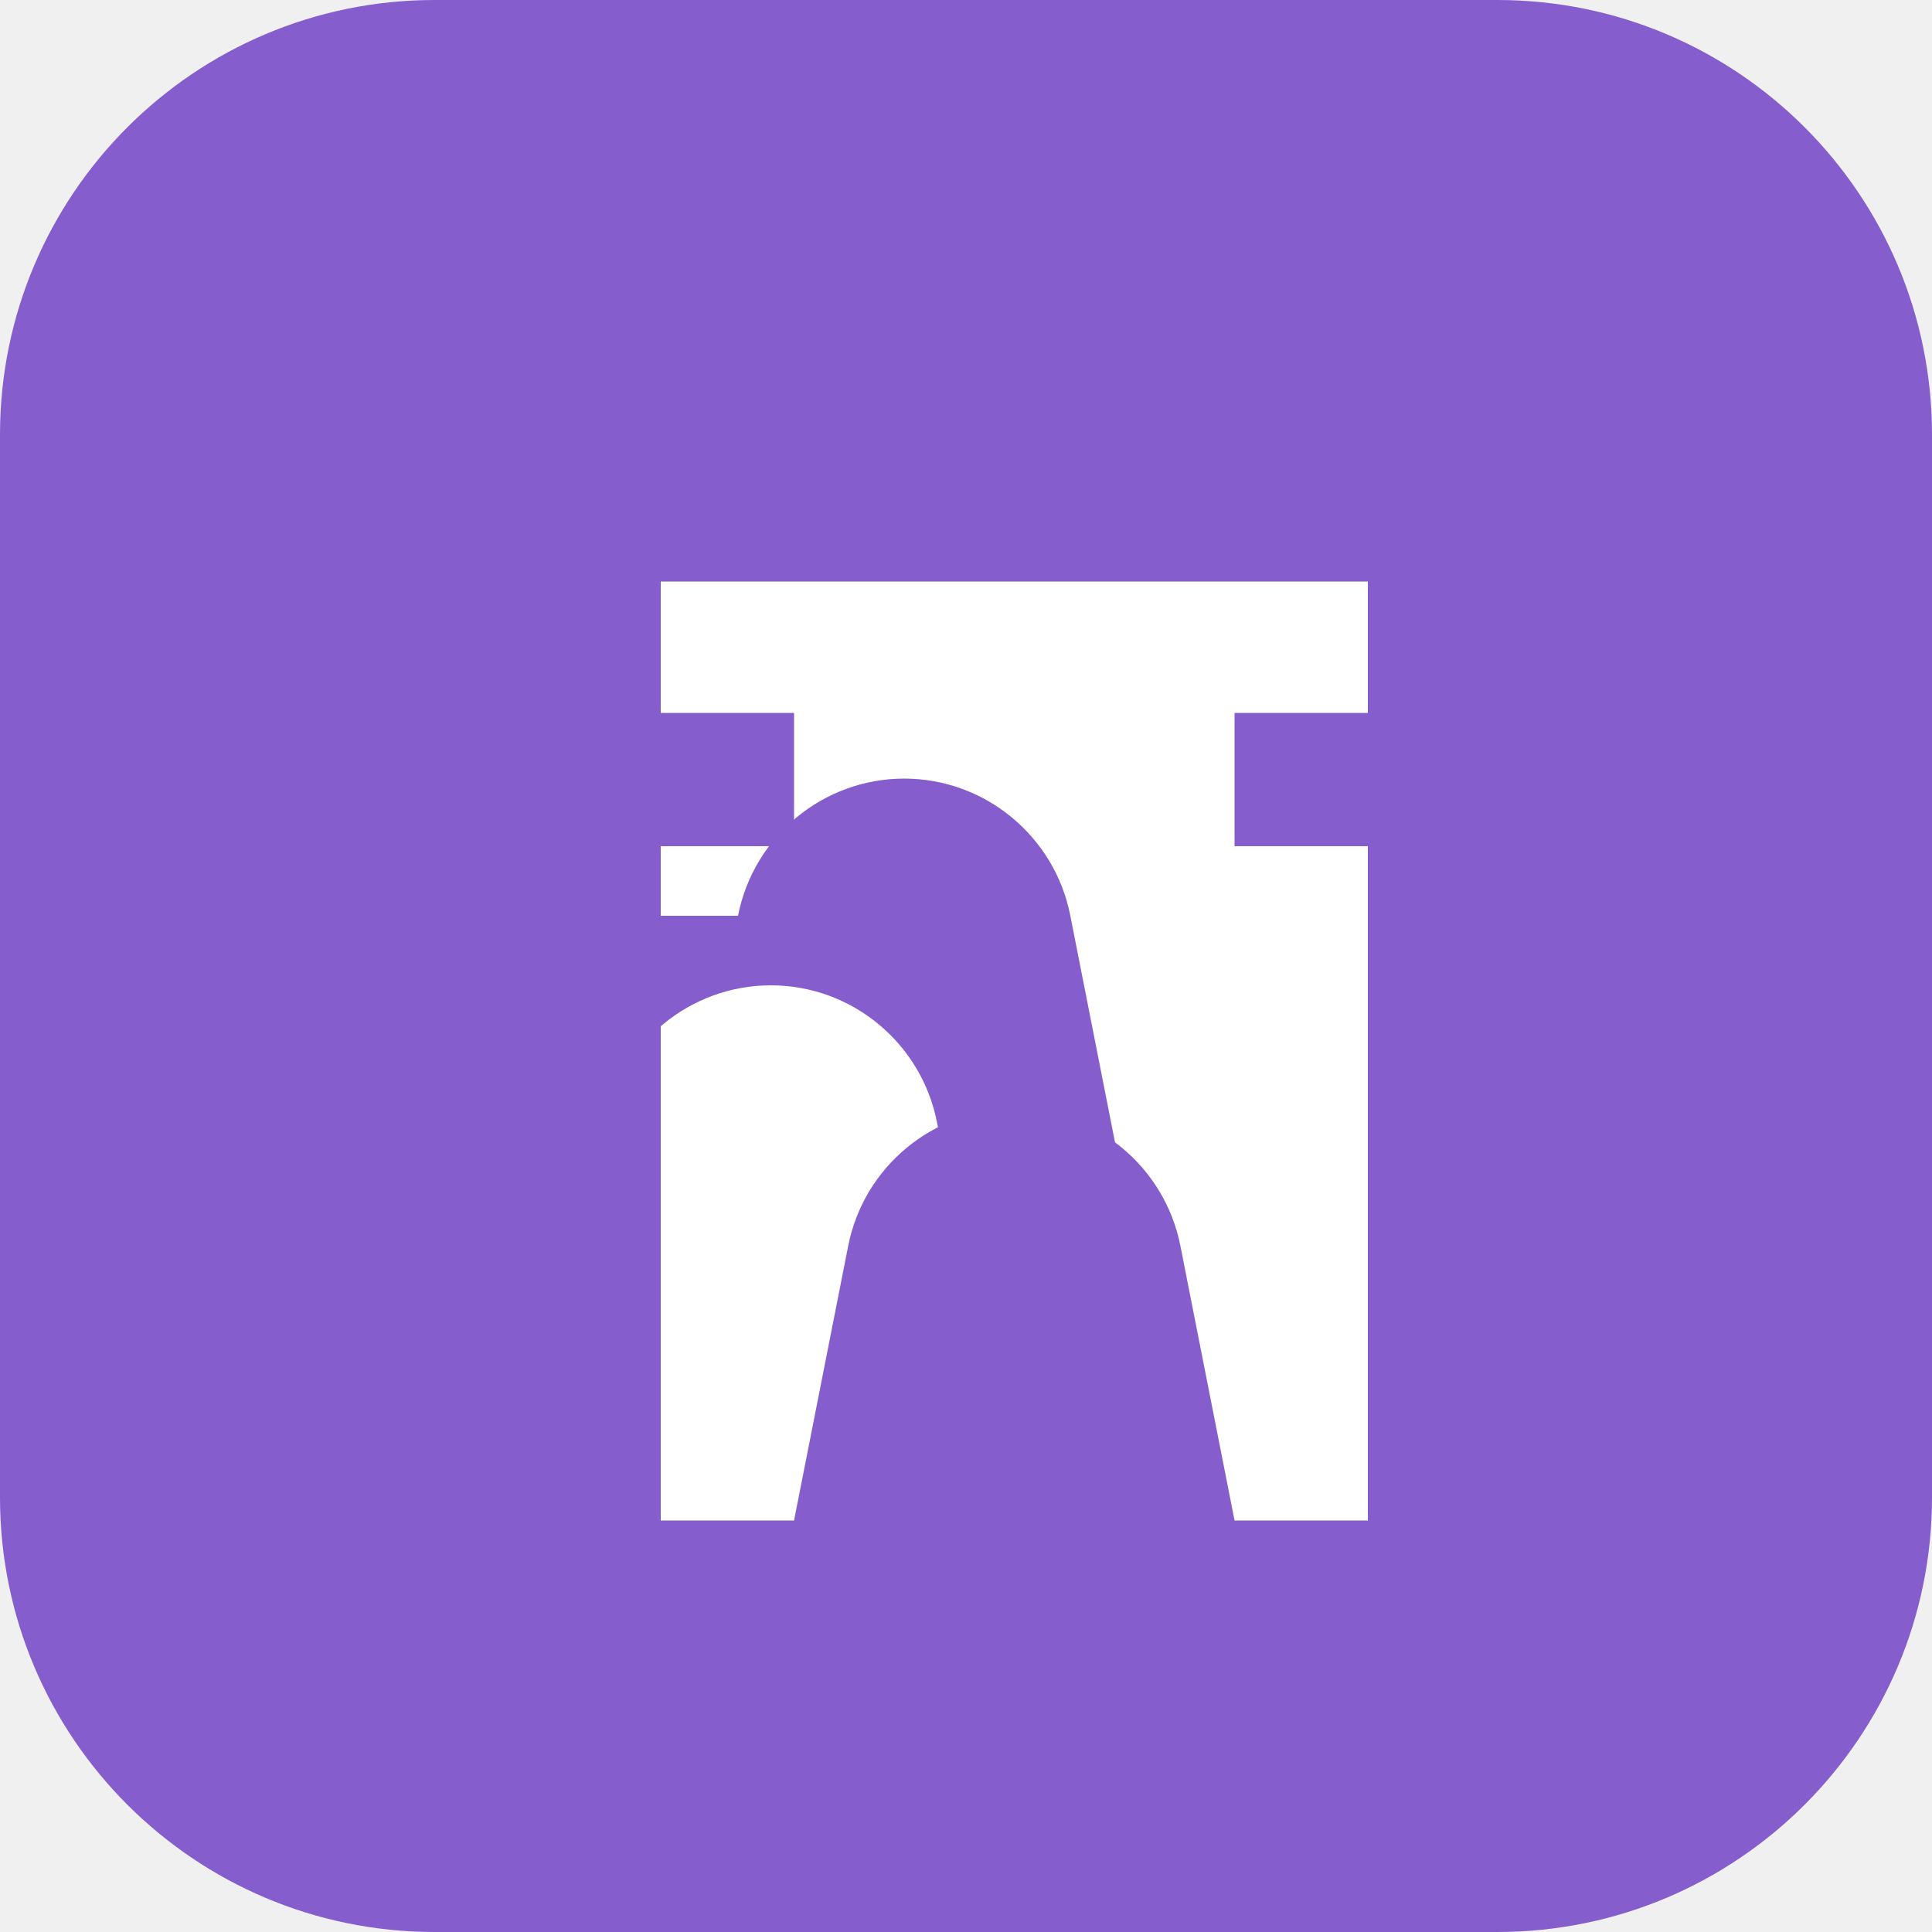
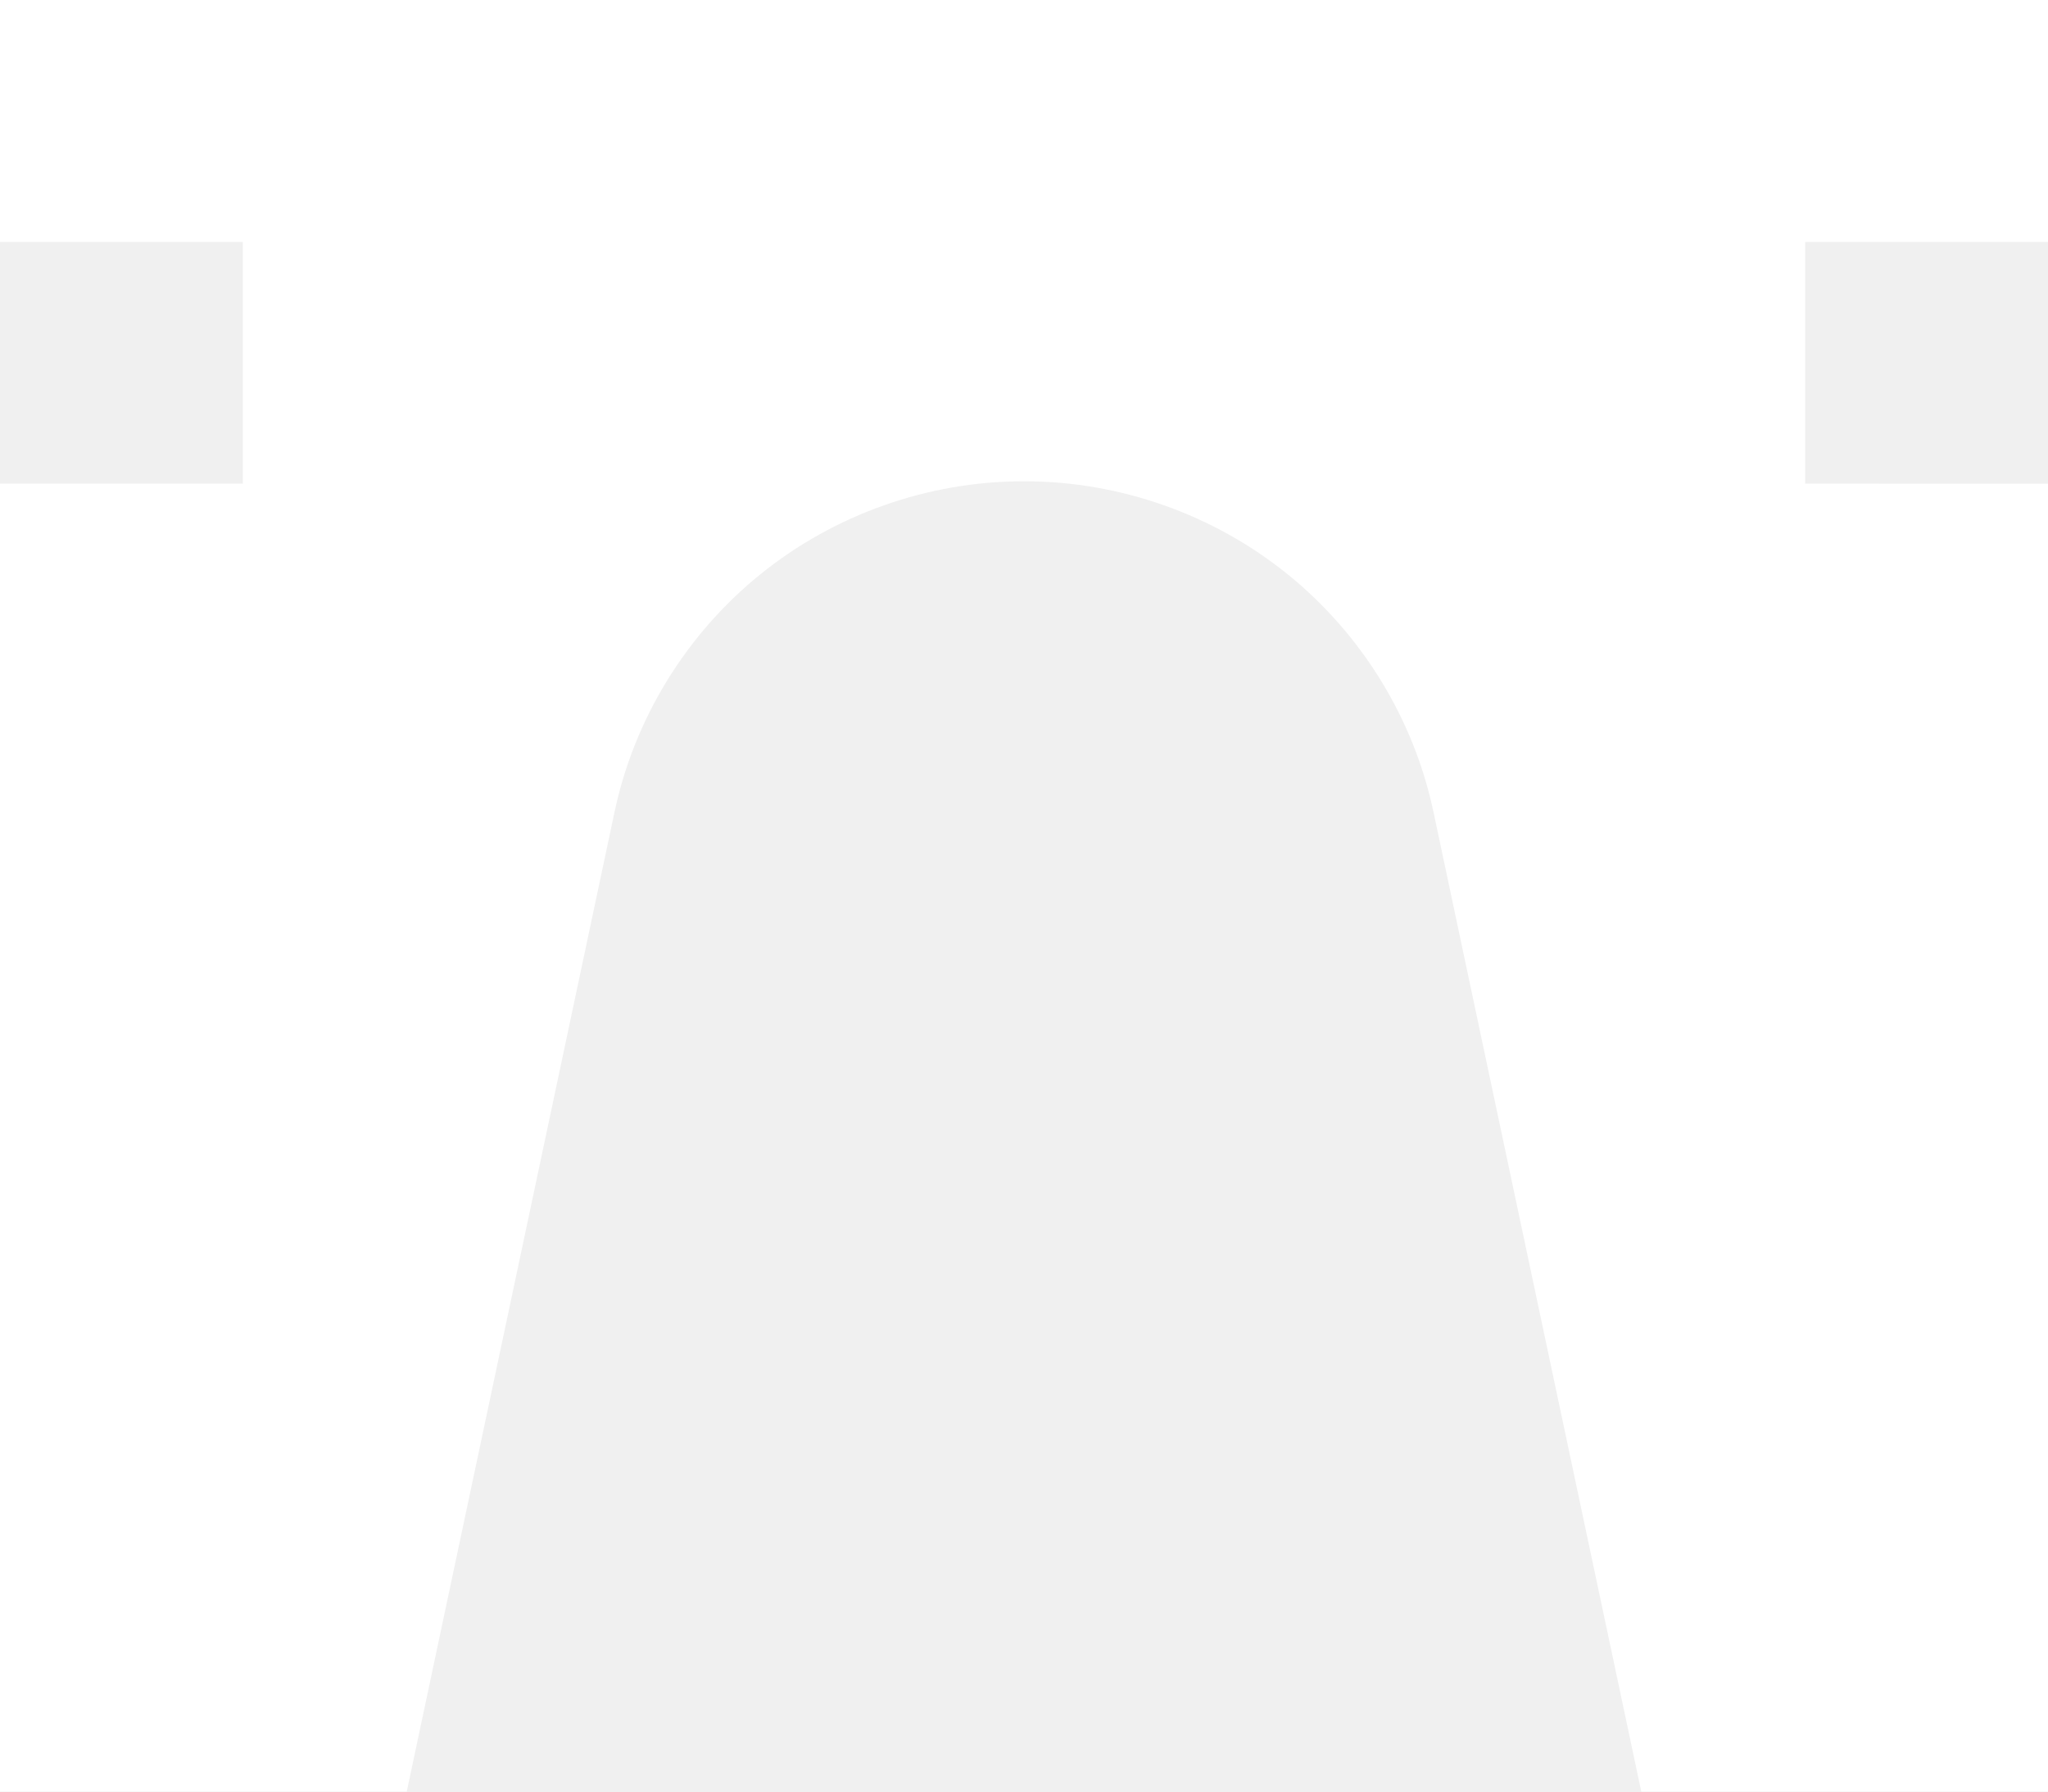
- <svg xmlns="http://www.w3.org/2000/svg" viewBox="0 0 1000 1000">
-   <rect width="1000" height="1000" rx="225" fill="#855DCD" />
-   <path fill="#FFF" d="M292 301h416v68h-69v69h69v349h-69l-28-142c-8-41-44-71-86-71s-78 30-86 71l-28 142h-69V438h69v-69h-69v-68z" />
-   <path fill="#855DCD" d="M382 474c8-41 44-71 86-71s78 30 86 71l28 142v107h-69l-28-142c-8-41-44-71-86-71s-78 30-86 71l-28 142h-69V616l28-142z" />
+ <svg xmlns="http://www.w3.org/2000/svg" width="200" height="175" viewBox="0 0 200 175" fill="none">
+   <path d="M200 0V23.63H176.288V47.24H183.553V47.248H200V175H160.281L160.256 174.883L139.989 79.314C138.057 70.204 133 61.962 125.751 56.099C118.502 50.238 109.371 47.011 100.041 47.011H99.961C90.631 47.011 81.5 50.238 74.251 56.099C67.002 61.962 61.945 70.207 60.013 79.314L39.722 175H0V47.245H16.448V47.24H23.711V23.63H0V0H200Z" fill="white" />
</svg>
